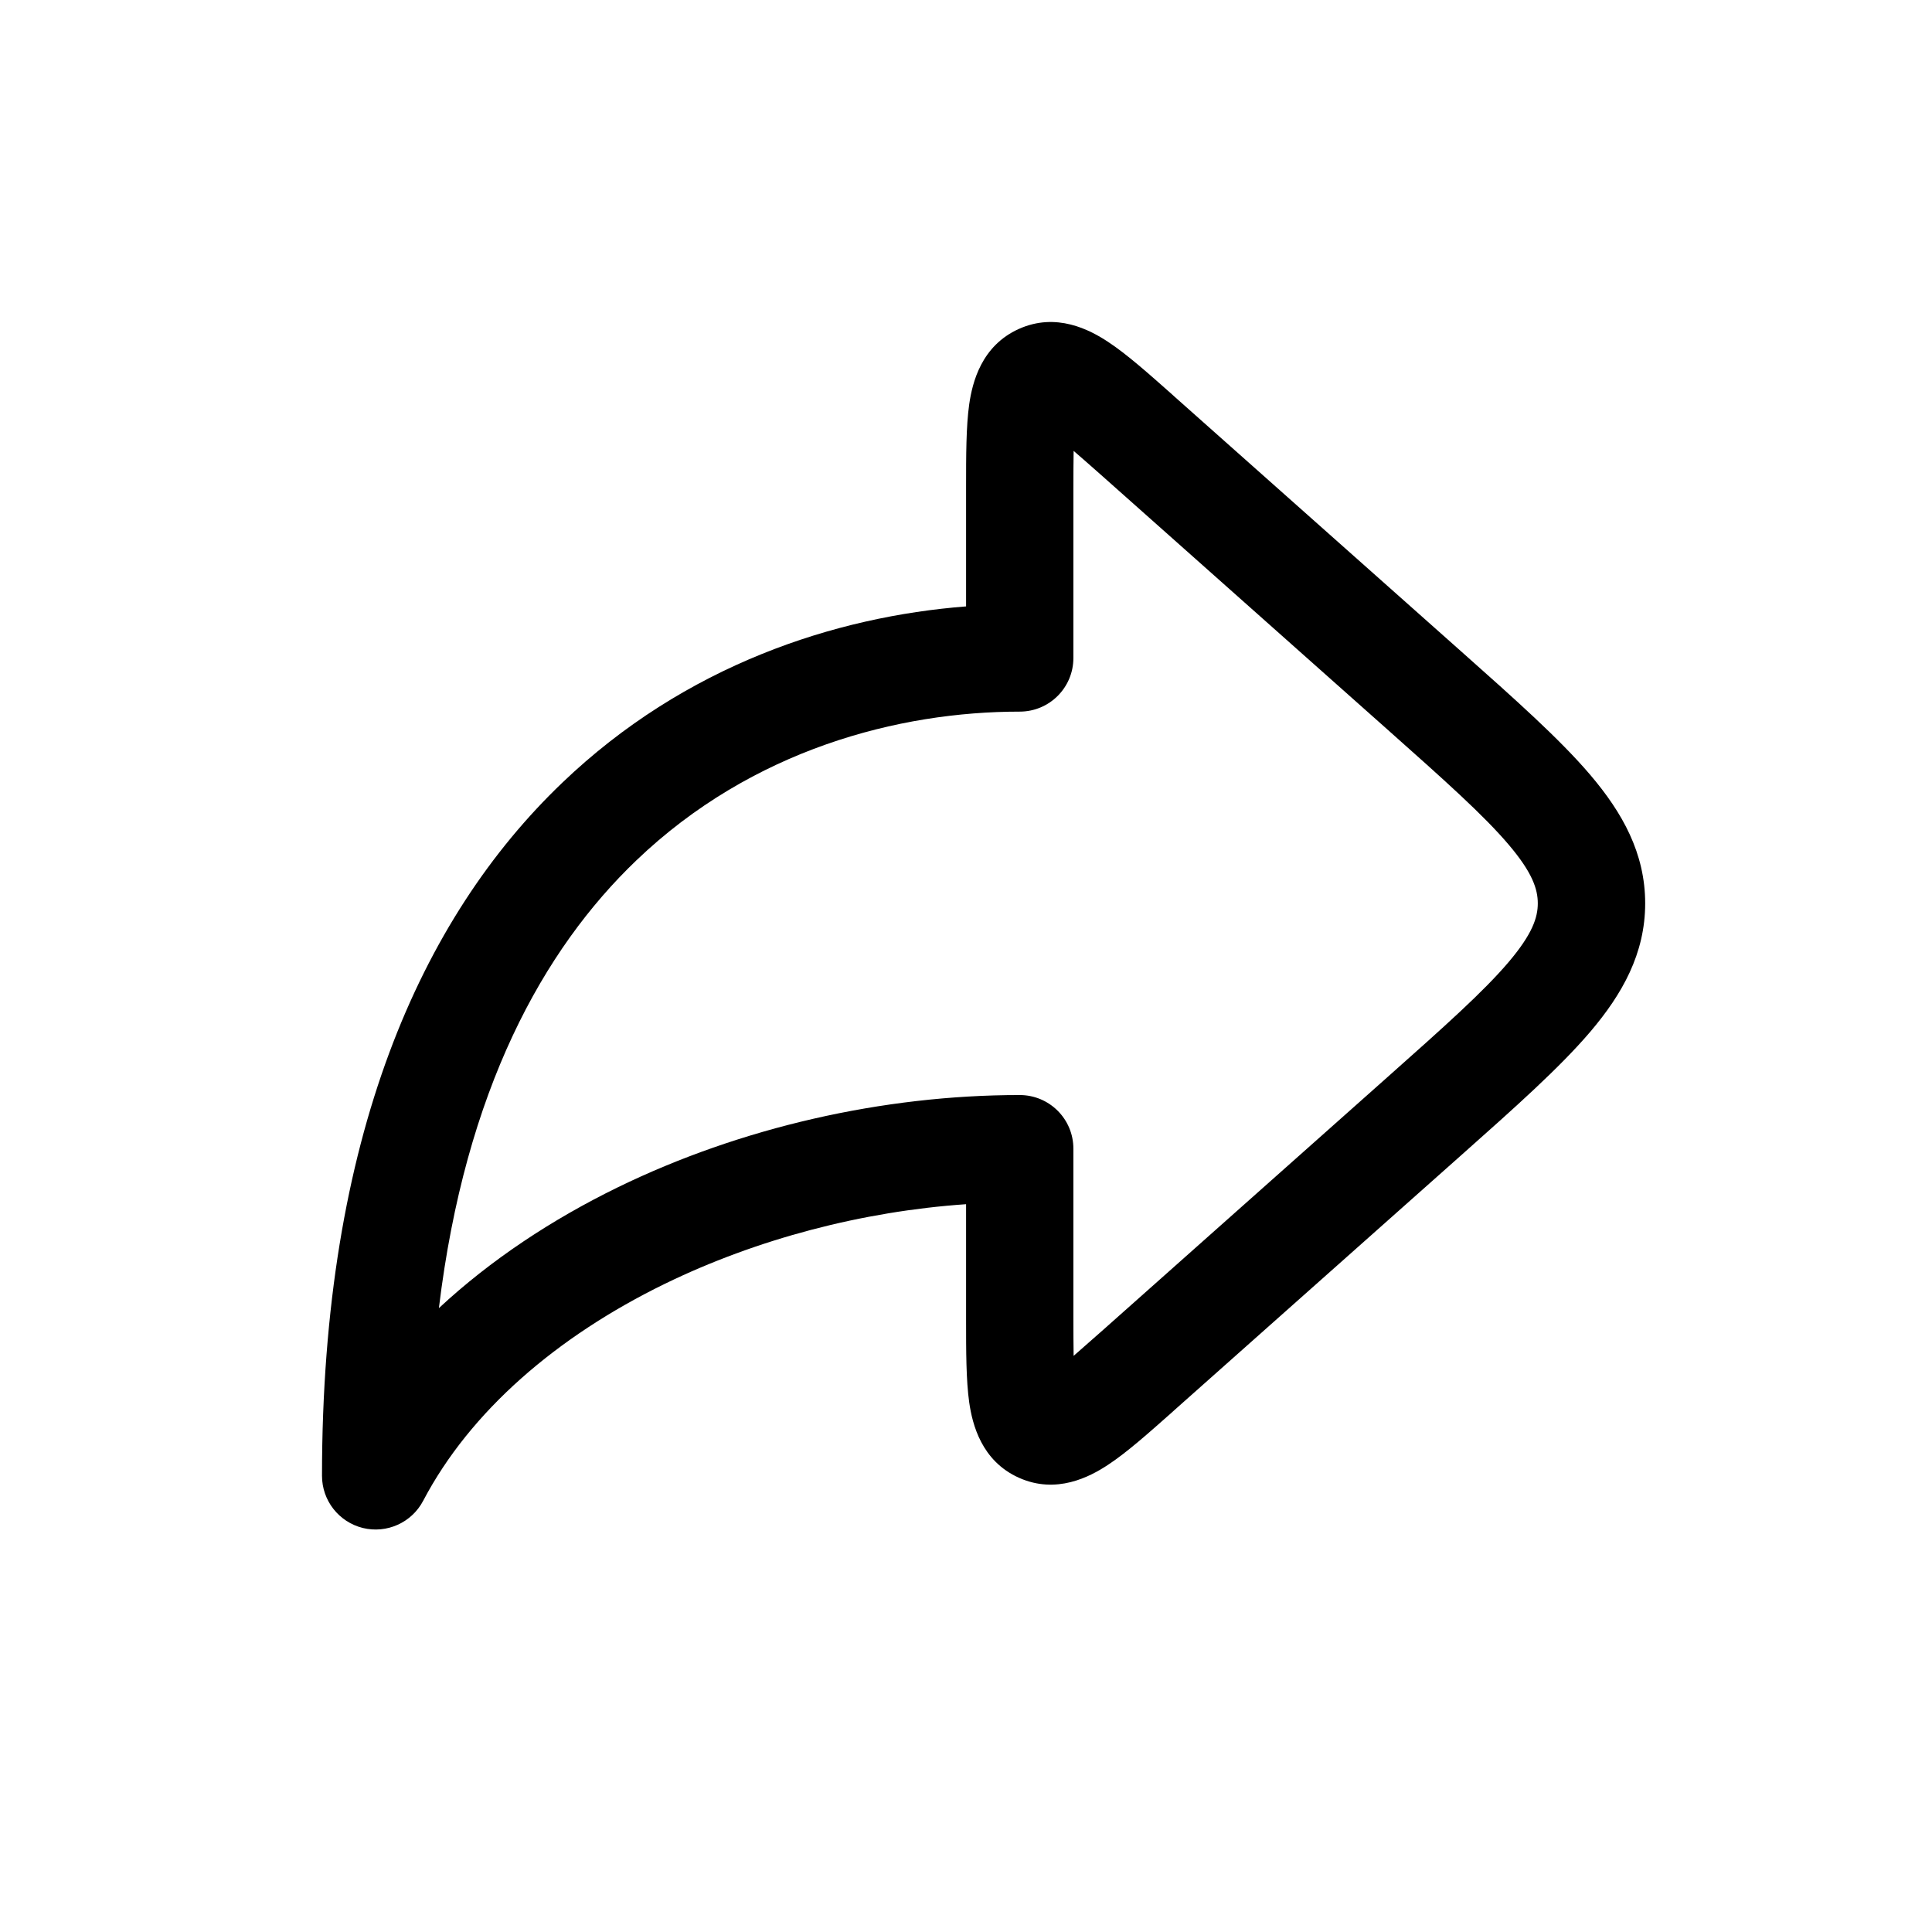
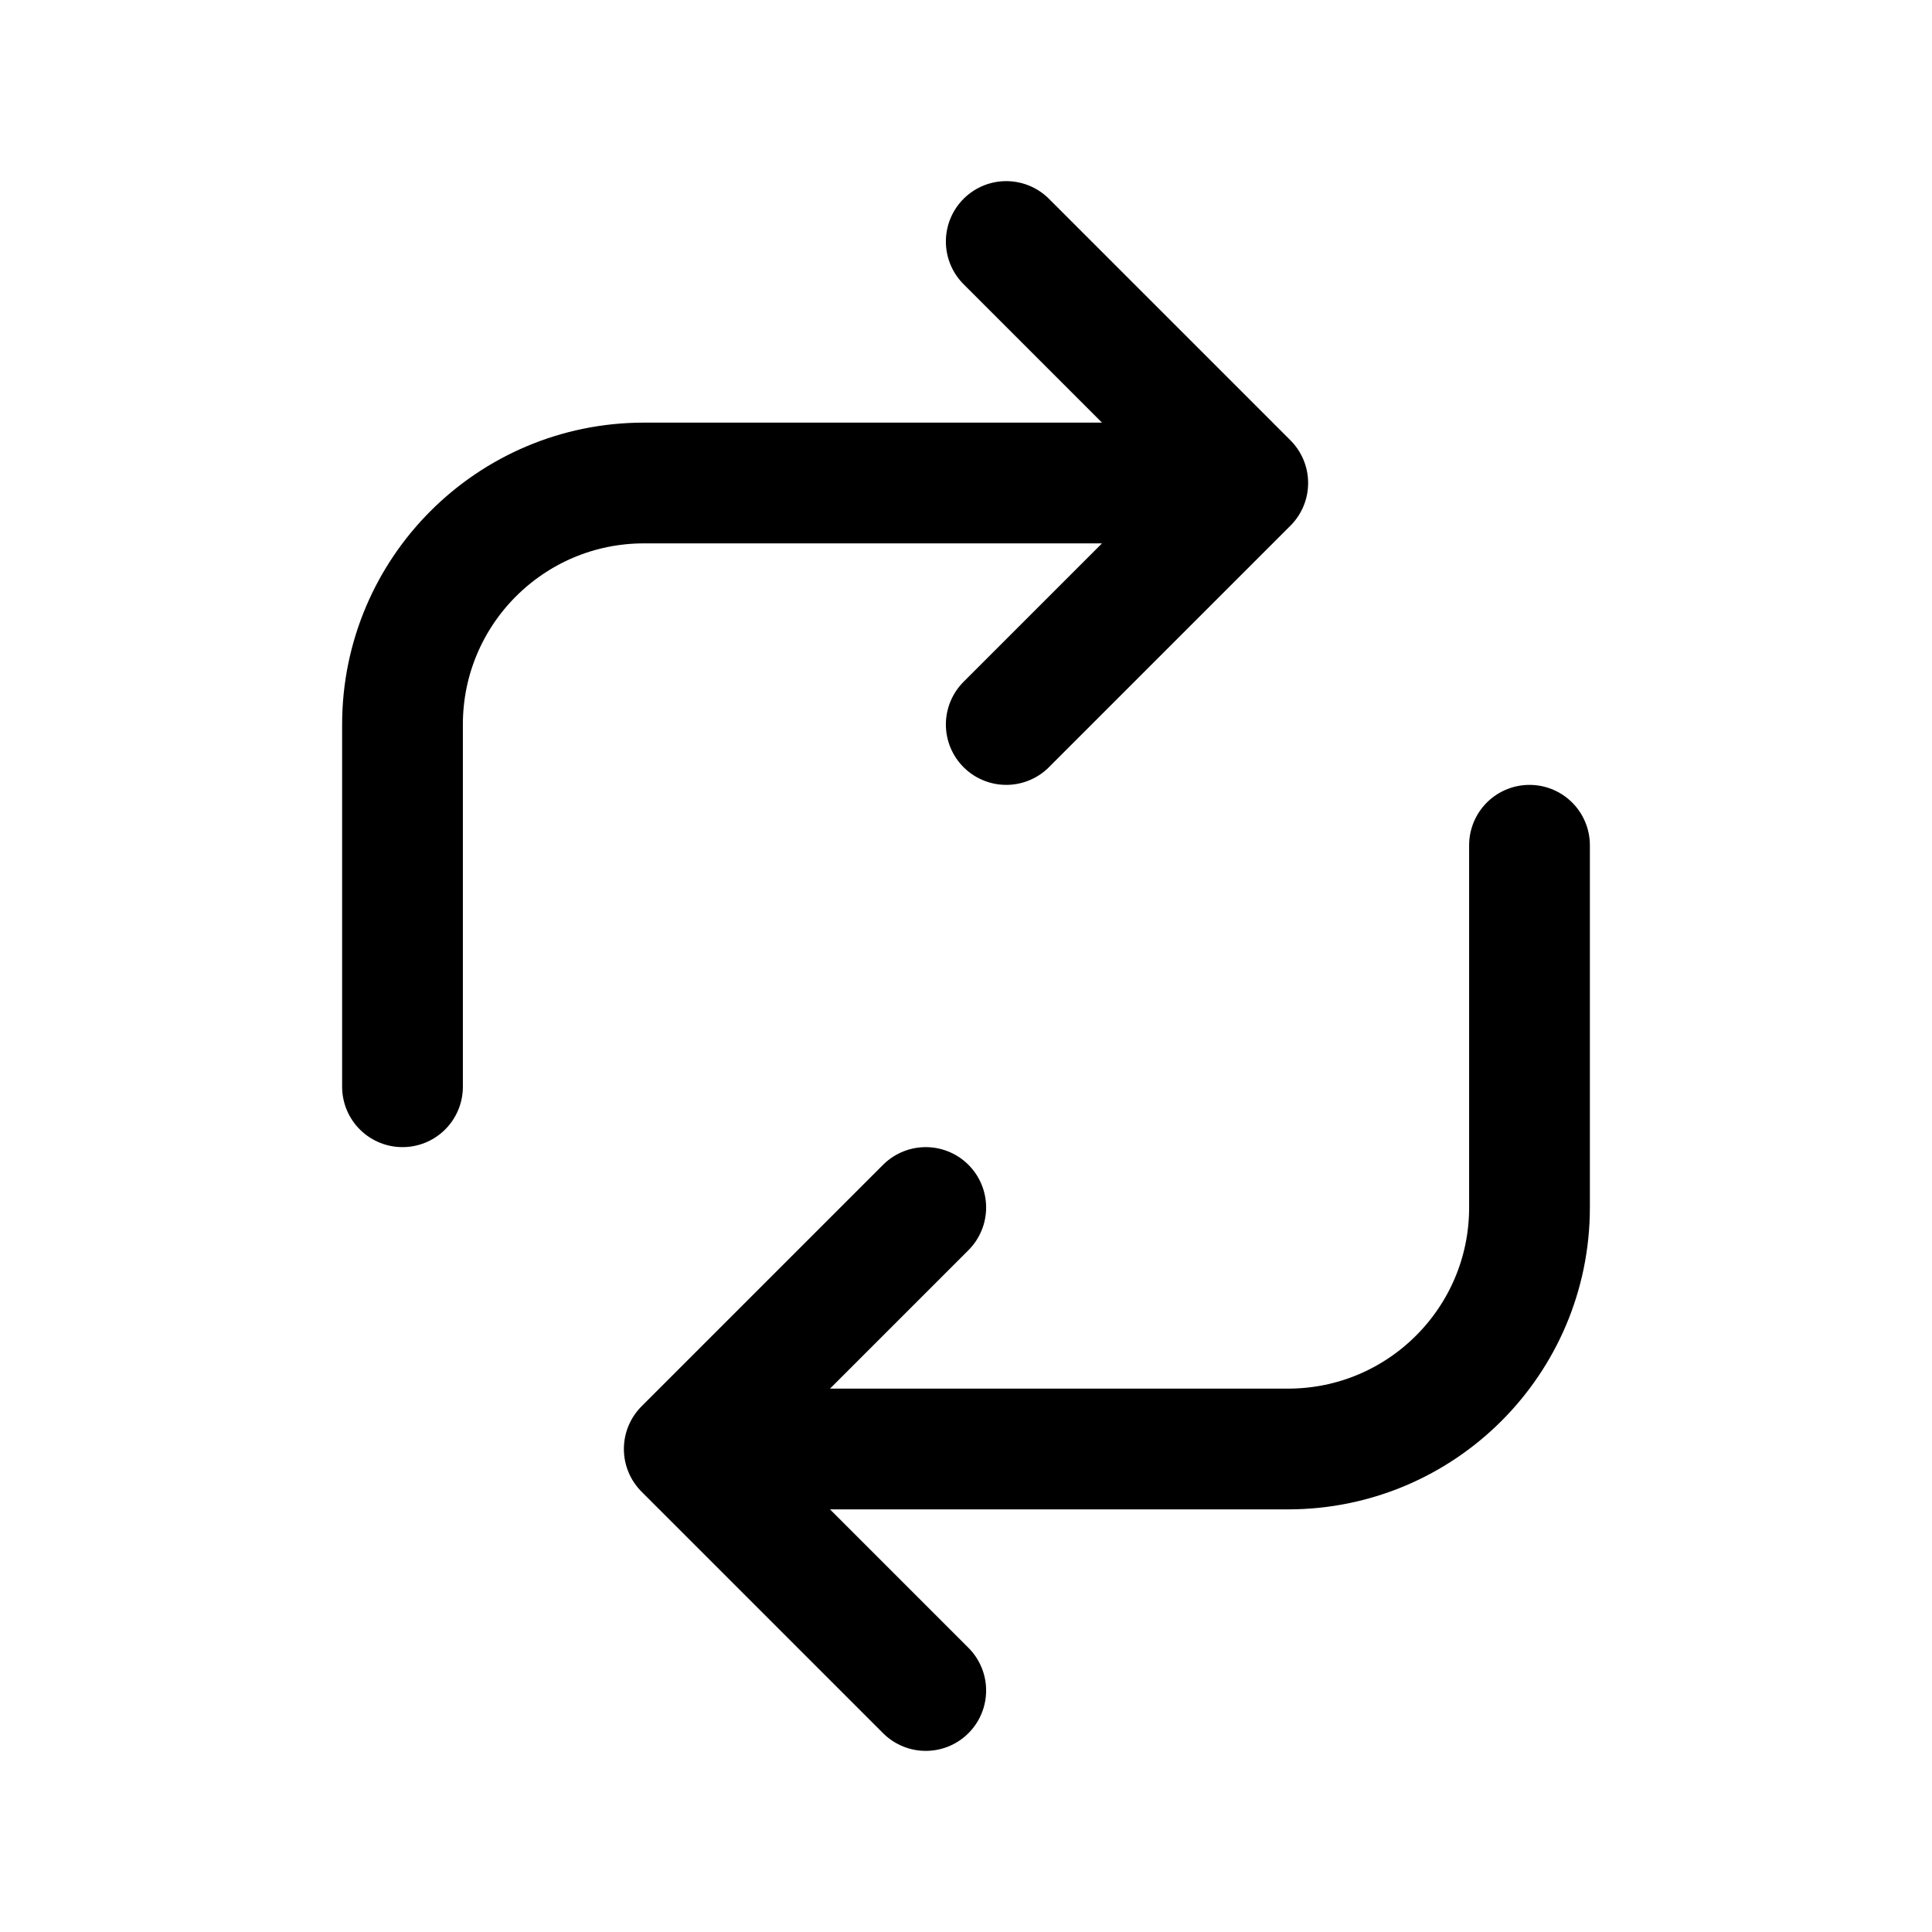
<svg xmlns="http://www.w3.org/2000/svg" width="24" height="24" viewBox="0 0 24 24" fill="none">
-   <path fill-rule="evenodd" clip-rule="evenodd" d="M14.556 4.896C14.567 4.906 14.578 4.916 14.59 4.927L18.158 8.098C18.824 8.69 19.376 9.181 19.755 9.626C20.153 10.094 20.437 10.598 20.437 11.222C20.437 11.845 20.153 12.349 19.755 12.817C19.376 13.262 18.824 13.753 18.158 14.345L14.59 17.516C14.578 17.527 14.567 17.537 14.556 17.547C14.267 17.803 13.998 18.043 13.765 18.196C13.537 18.347 13.122 18.566 12.657 18.357C12.191 18.148 12.079 17.692 12.04 17.422C12.001 17.146 12.001 16.785 12.001 16.4C12.001 16.384 12.001 16.369 12.001 16.354V14.959C10.71 15.048 9.403 15.391 8.259 15.948C6.914 16.604 5.84 17.533 5.257 18.643C5.114 18.915 4.805 19.054 4.507 18.981C4.209 18.907 4 18.64 4 18.333C4 14.136 5.228 11.404 6.984 9.724C8.514 8.259 10.38 7.659 12.001 7.533V6.089C12.001 6.074 12.001 6.059 12.001 6.043C12.001 5.657 12.001 5.297 12.04 5.021C12.079 4.751 12.191 4.295 12.657 4.086C13.122 3.877 13.537 4.096 13.765 4.247C13.998 4.4 14.267 4.64 14.556 4.896ZM13.337 5.601C13.437 5.687 13.557 5.793 13.704 5.923L17.235 9.062C17.947 9.695 18.428 10.124 18.739 10.49C19.038 10.841 19.103 11.047 19.103 11.222C19.103 11.396 19.038 11.601 18.739 11.953C18.428 12.319 17.947 12.748 17.235 13.381L13.704 16.52C13.557 16.65 13.437 16.756 13.337 16.843C13.335 16.71 13.334 16.55 13.334 16.354V14.269C13.334 13.901 13.036 13.603 12.667 13.603C10.967 13.603 9.2 14.006 7.675 14.749C6.858 15.148 6.098 15.649 5.452 16.25C5.78 13.541 6.749 11.794 7.906 10.687C9.346 9.309 11.165 8.84 12.667 8.84C13.036 8.84 13.334 8.542 13.334 8.174V6.089C13.334 5.893 13.335 5.733 13.337 5.601Z" fill="currentColor" />
+   <path d="M5 13.5V9C5 7.343 6.343 6 8 6H15.5M15.5 6L12.5 3M15.5 6L12.5 9M19 10.5V15C19 16.657 17.657 18 16 18L8.5 18M8.5 18L11.5 21M8.5 18L11.5 15" stroke="currentColor" stroke-width="1.5" stroke-linecap="round" stroke-linejoin="round" />
</svg>
